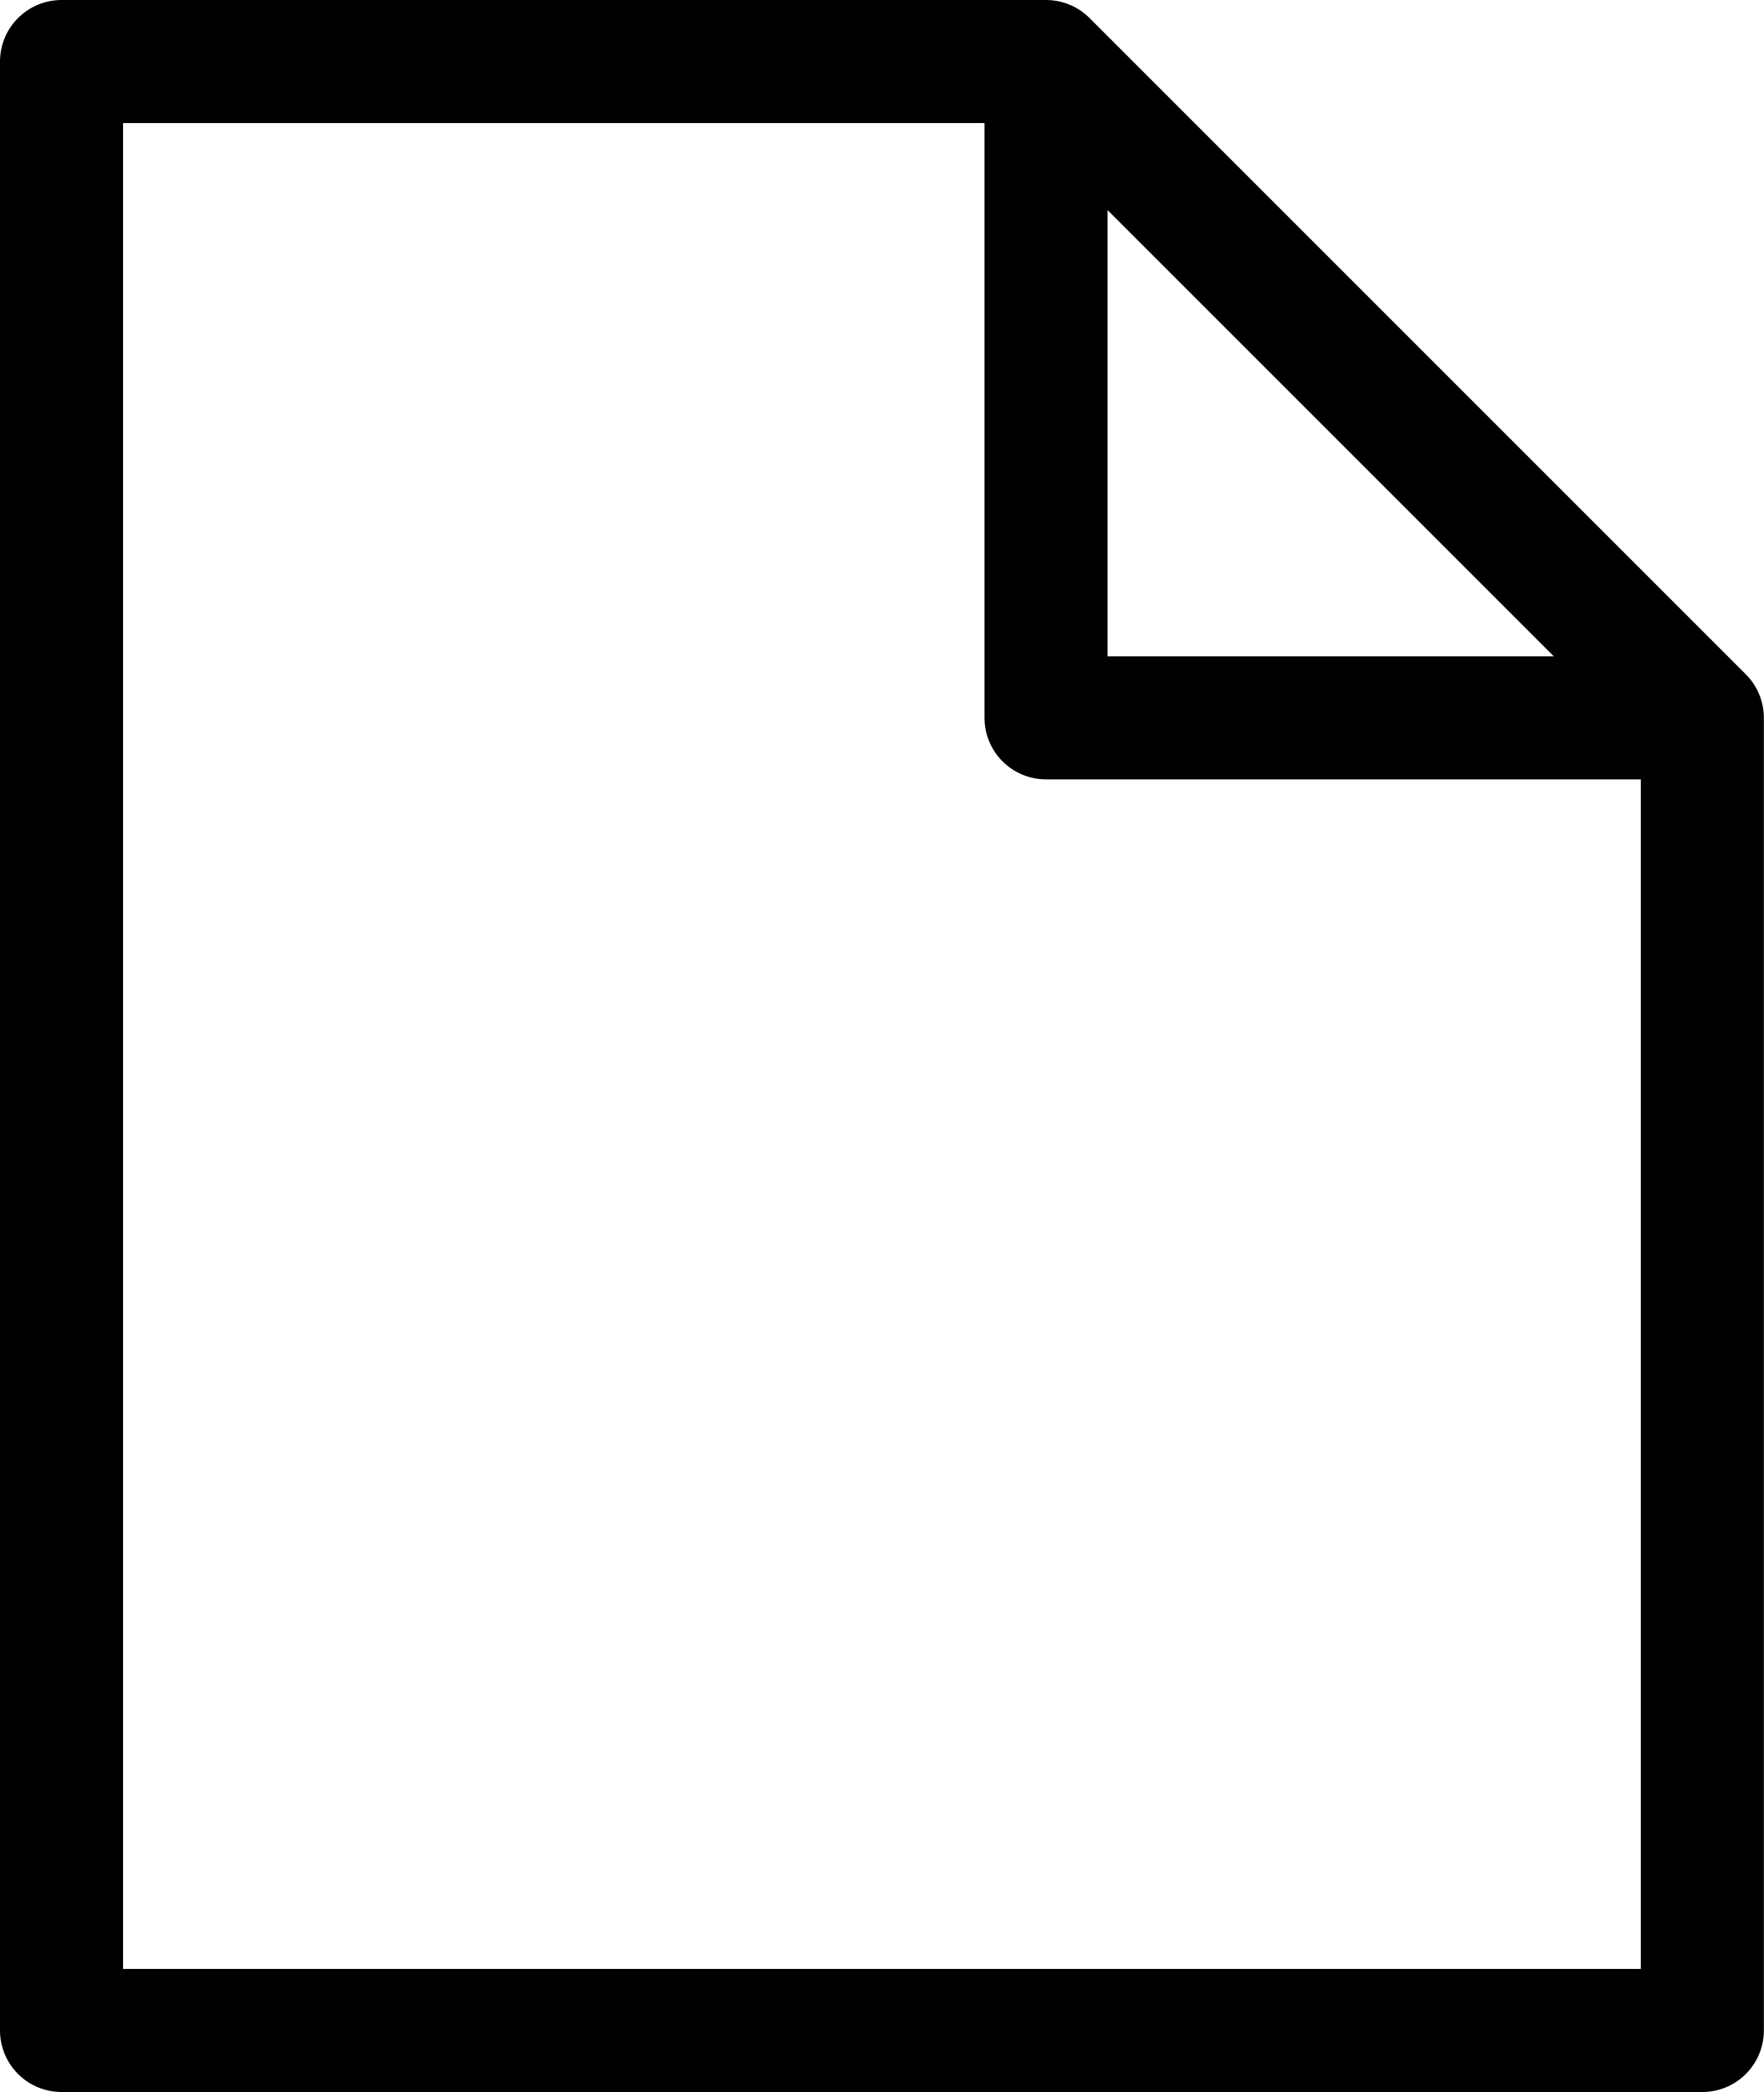
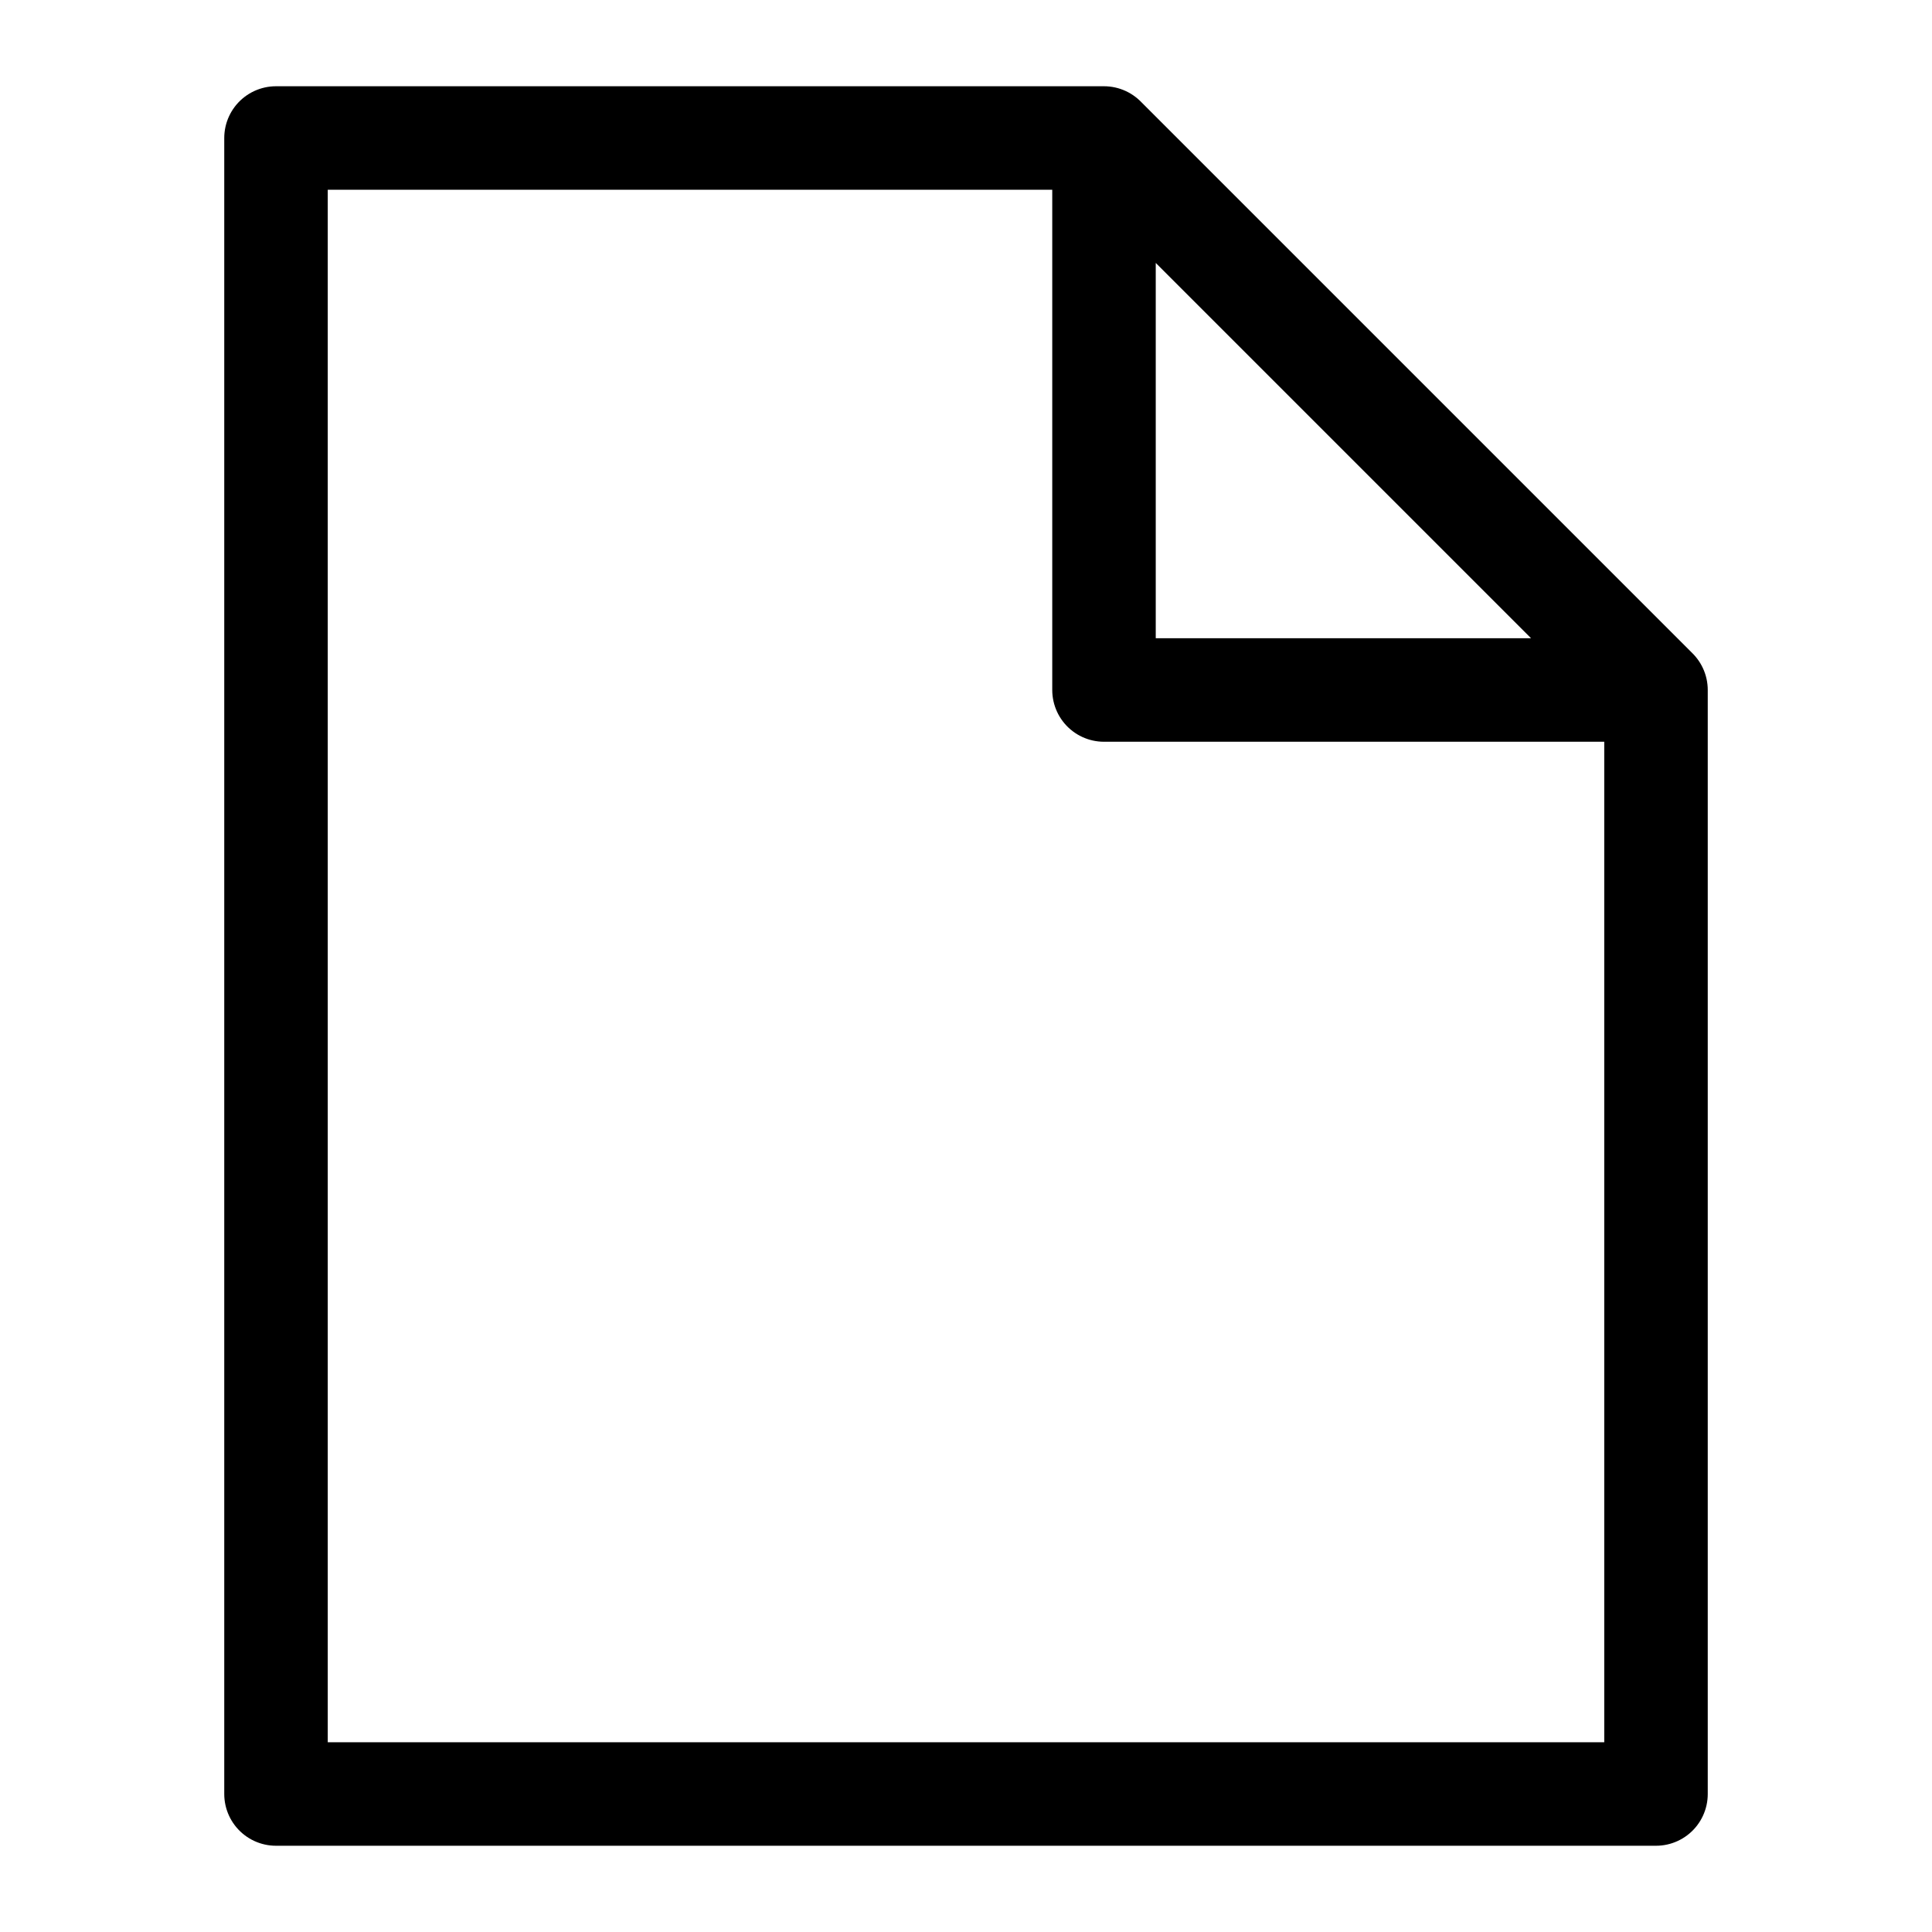
- <svg xmlns="http://www.w3.org/2000/svg" viewBox="0 0 430 510" fill="none">
+ <svg xmlns="http://www.w3.org/2000/svg" viewBox="0 0 560 560" fill="none">
  <defs />
-   <path id="File" d="M255 15L415 175L415 495L15 495L15 15L255 15ZM255 15L255 175L415 175" stroke="currentColor" stroke-opacity="1" stroke-width="30" stroke-linejoin="round" />
+   <path id="File" d="M320 40L480 200L480 520L80 520L80 40L320 40ZM320 40L320 200L480 200" stroke="currentColor" stroke-opacity="1" stroke-width="30" stroke-linejoin="round" />
</svg>
